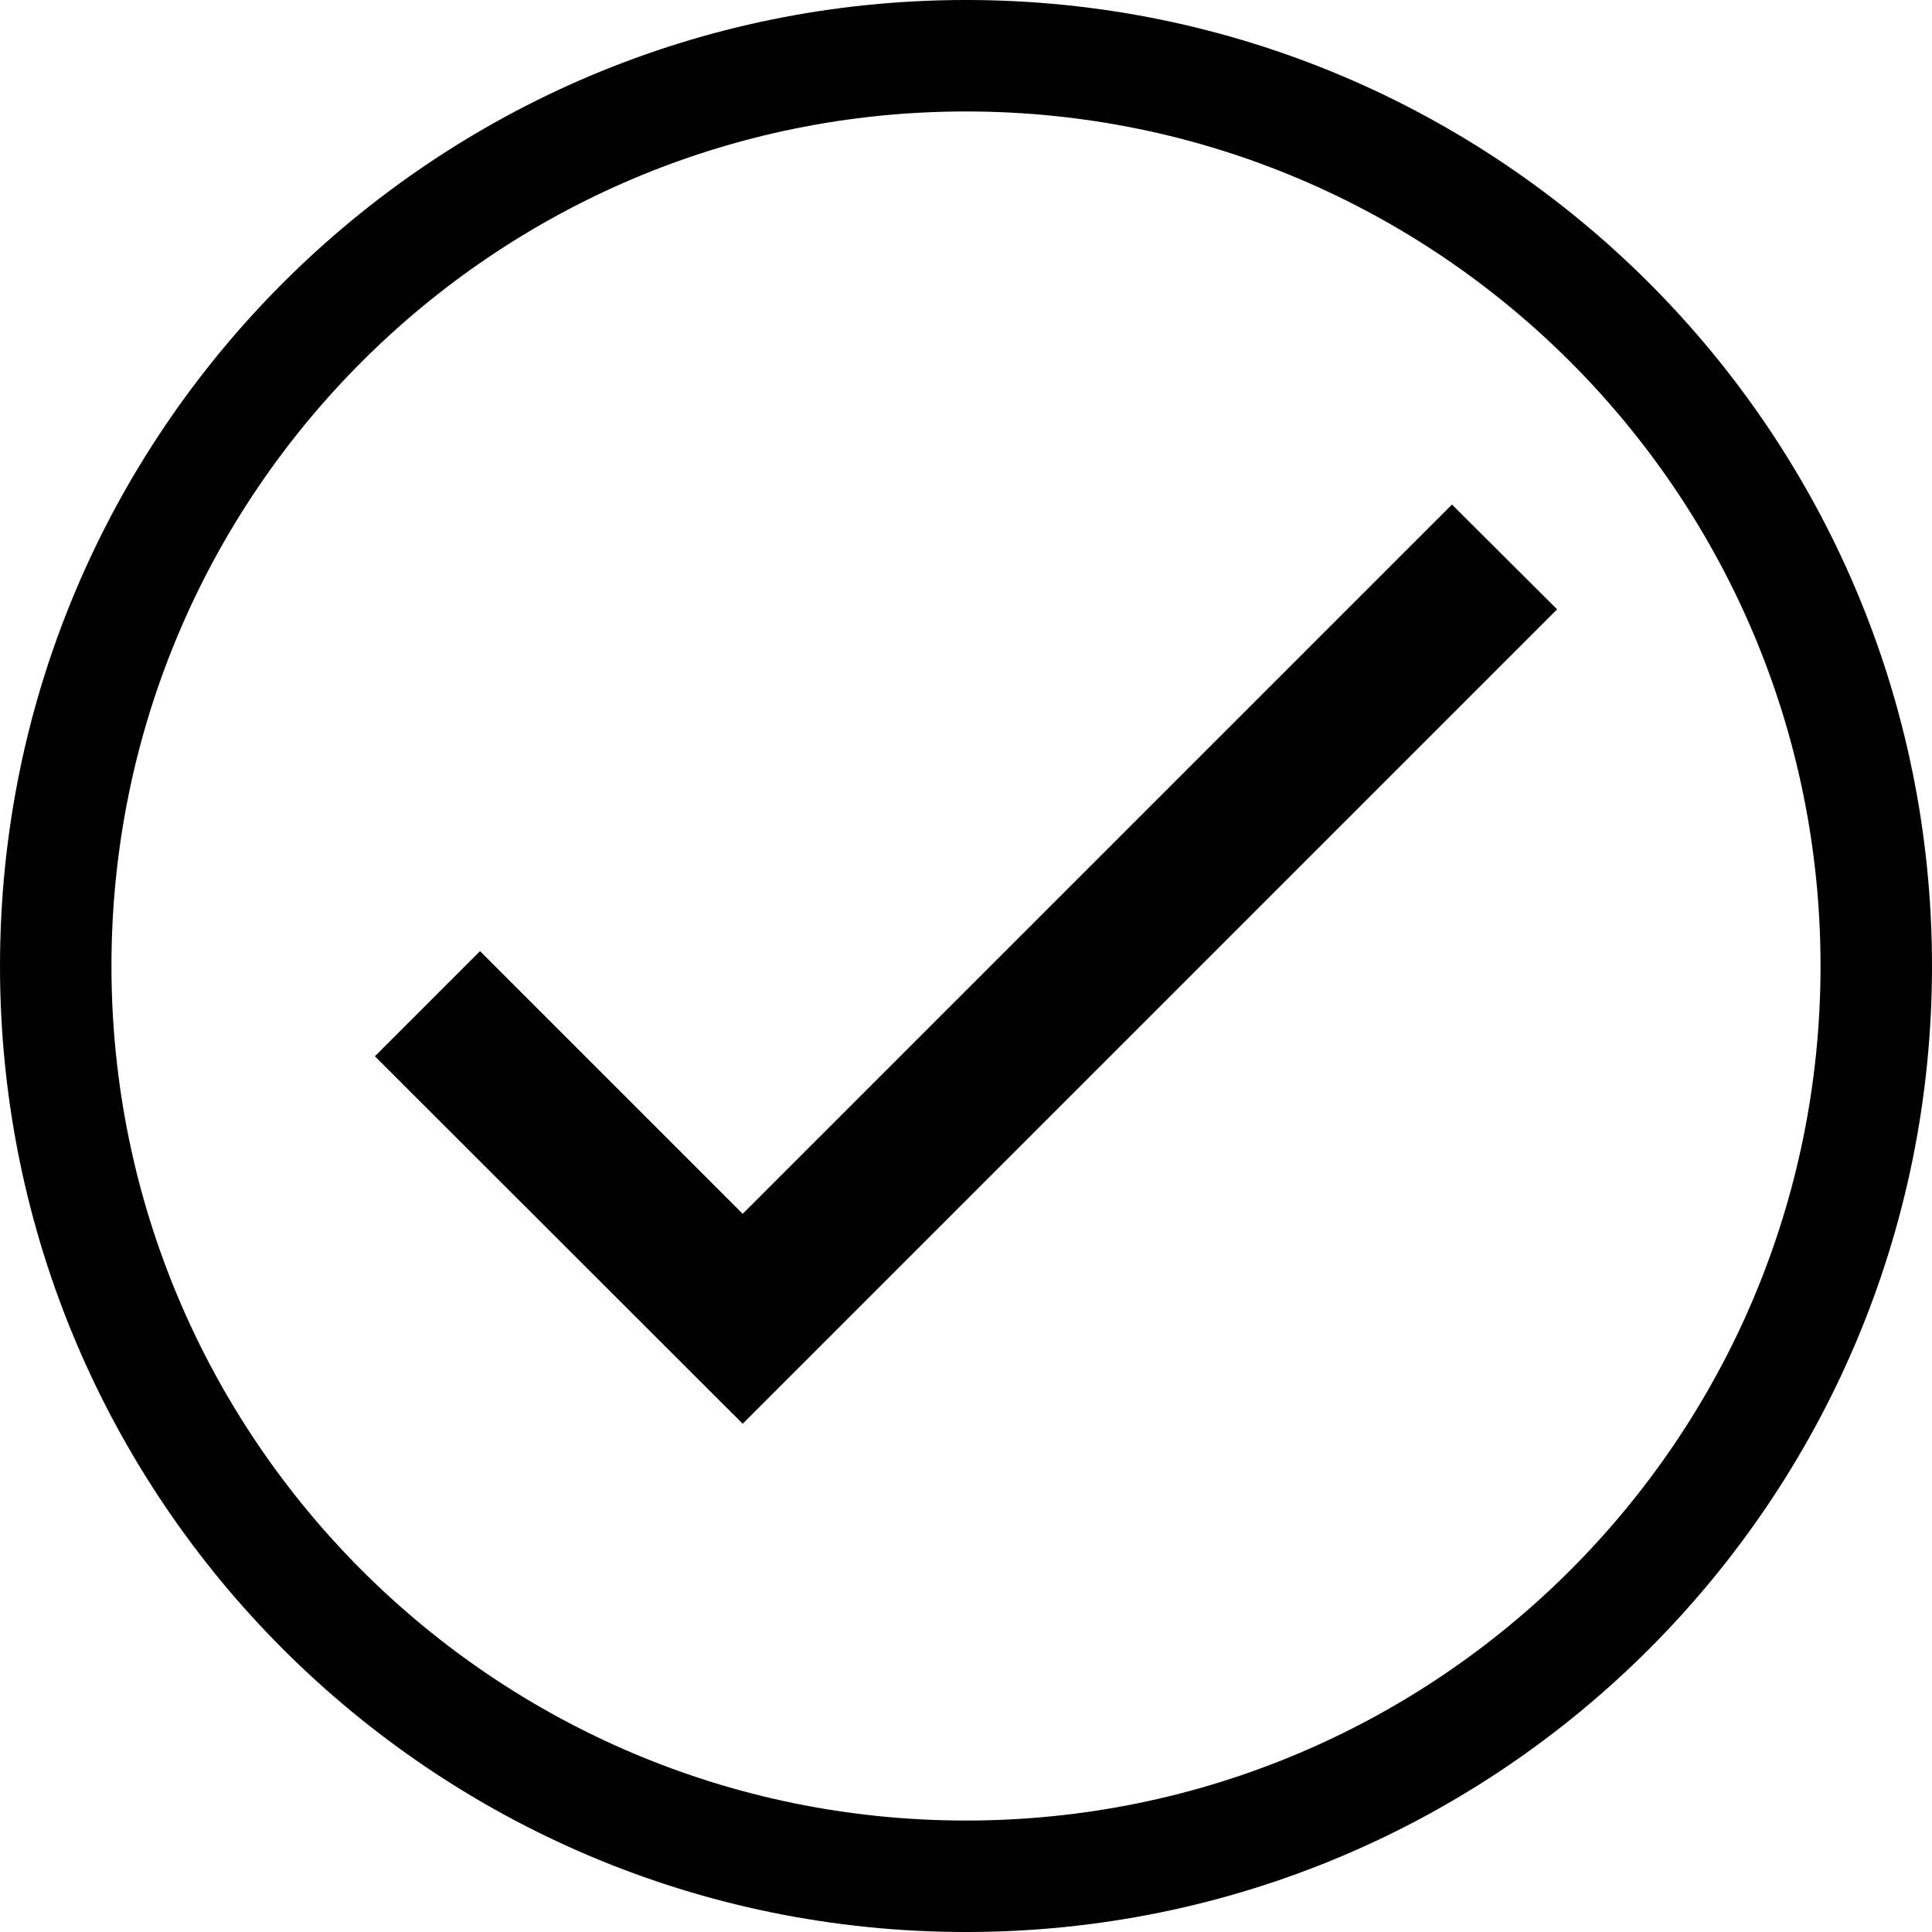
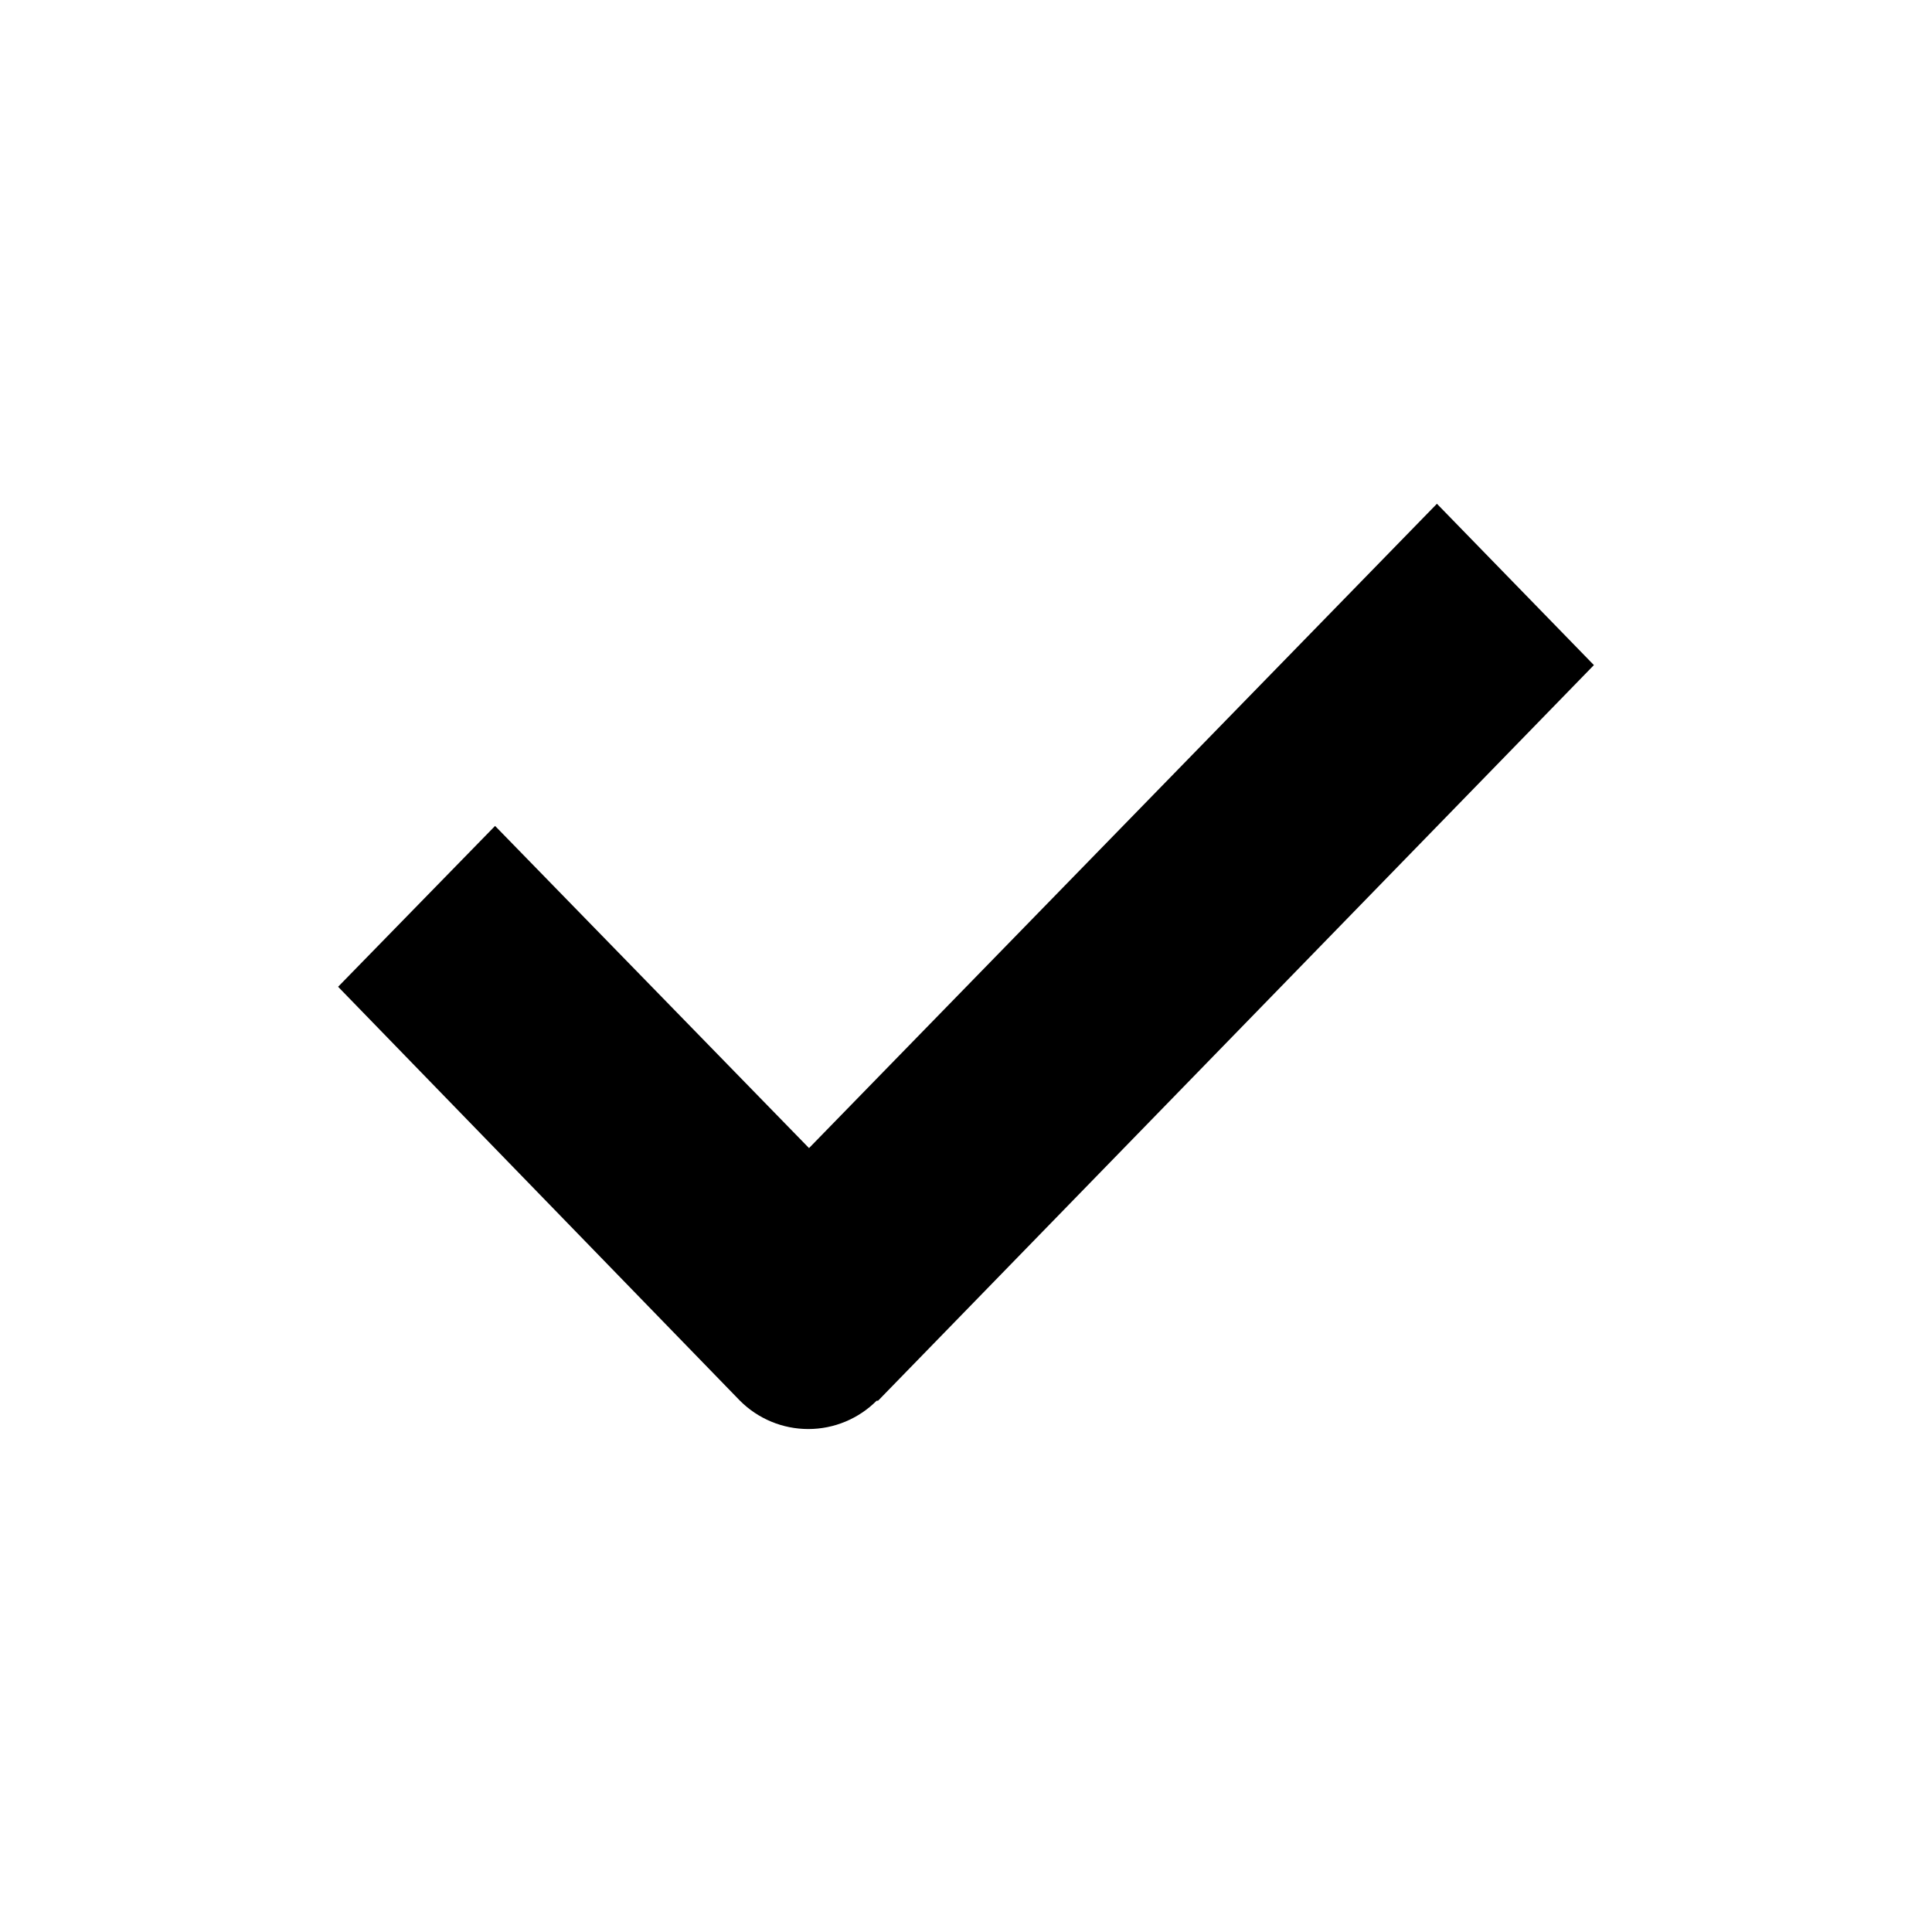
- <svg viewBox="0 0 52 52">
-   <path d="M26 0a26 26 0 1 0 26 26A26 26 0 0 0 26 0zm0 49a23 23 0 1 1 23-23 23 23 0 0 1-23 23z" />
-   <path d="M19.99 32.67l-7.07-7.07-2.83 2.83 9.9 9.89L41.91 16.4l-2.83-2.82-19.09 19.09z" />
+ <svg xmlns="http://www.w3.org/2000/svg" data-name="图层 1" viewBox="0 0 40 40">
+   <path d="M18.18 29L33 13.77l-3.25-3.34-13 13.34-6.5-6.67L7 20.43 15.32 29a2 2 0 0 0 2.83 0z" fill-rule="evenodd" />
</svg>
